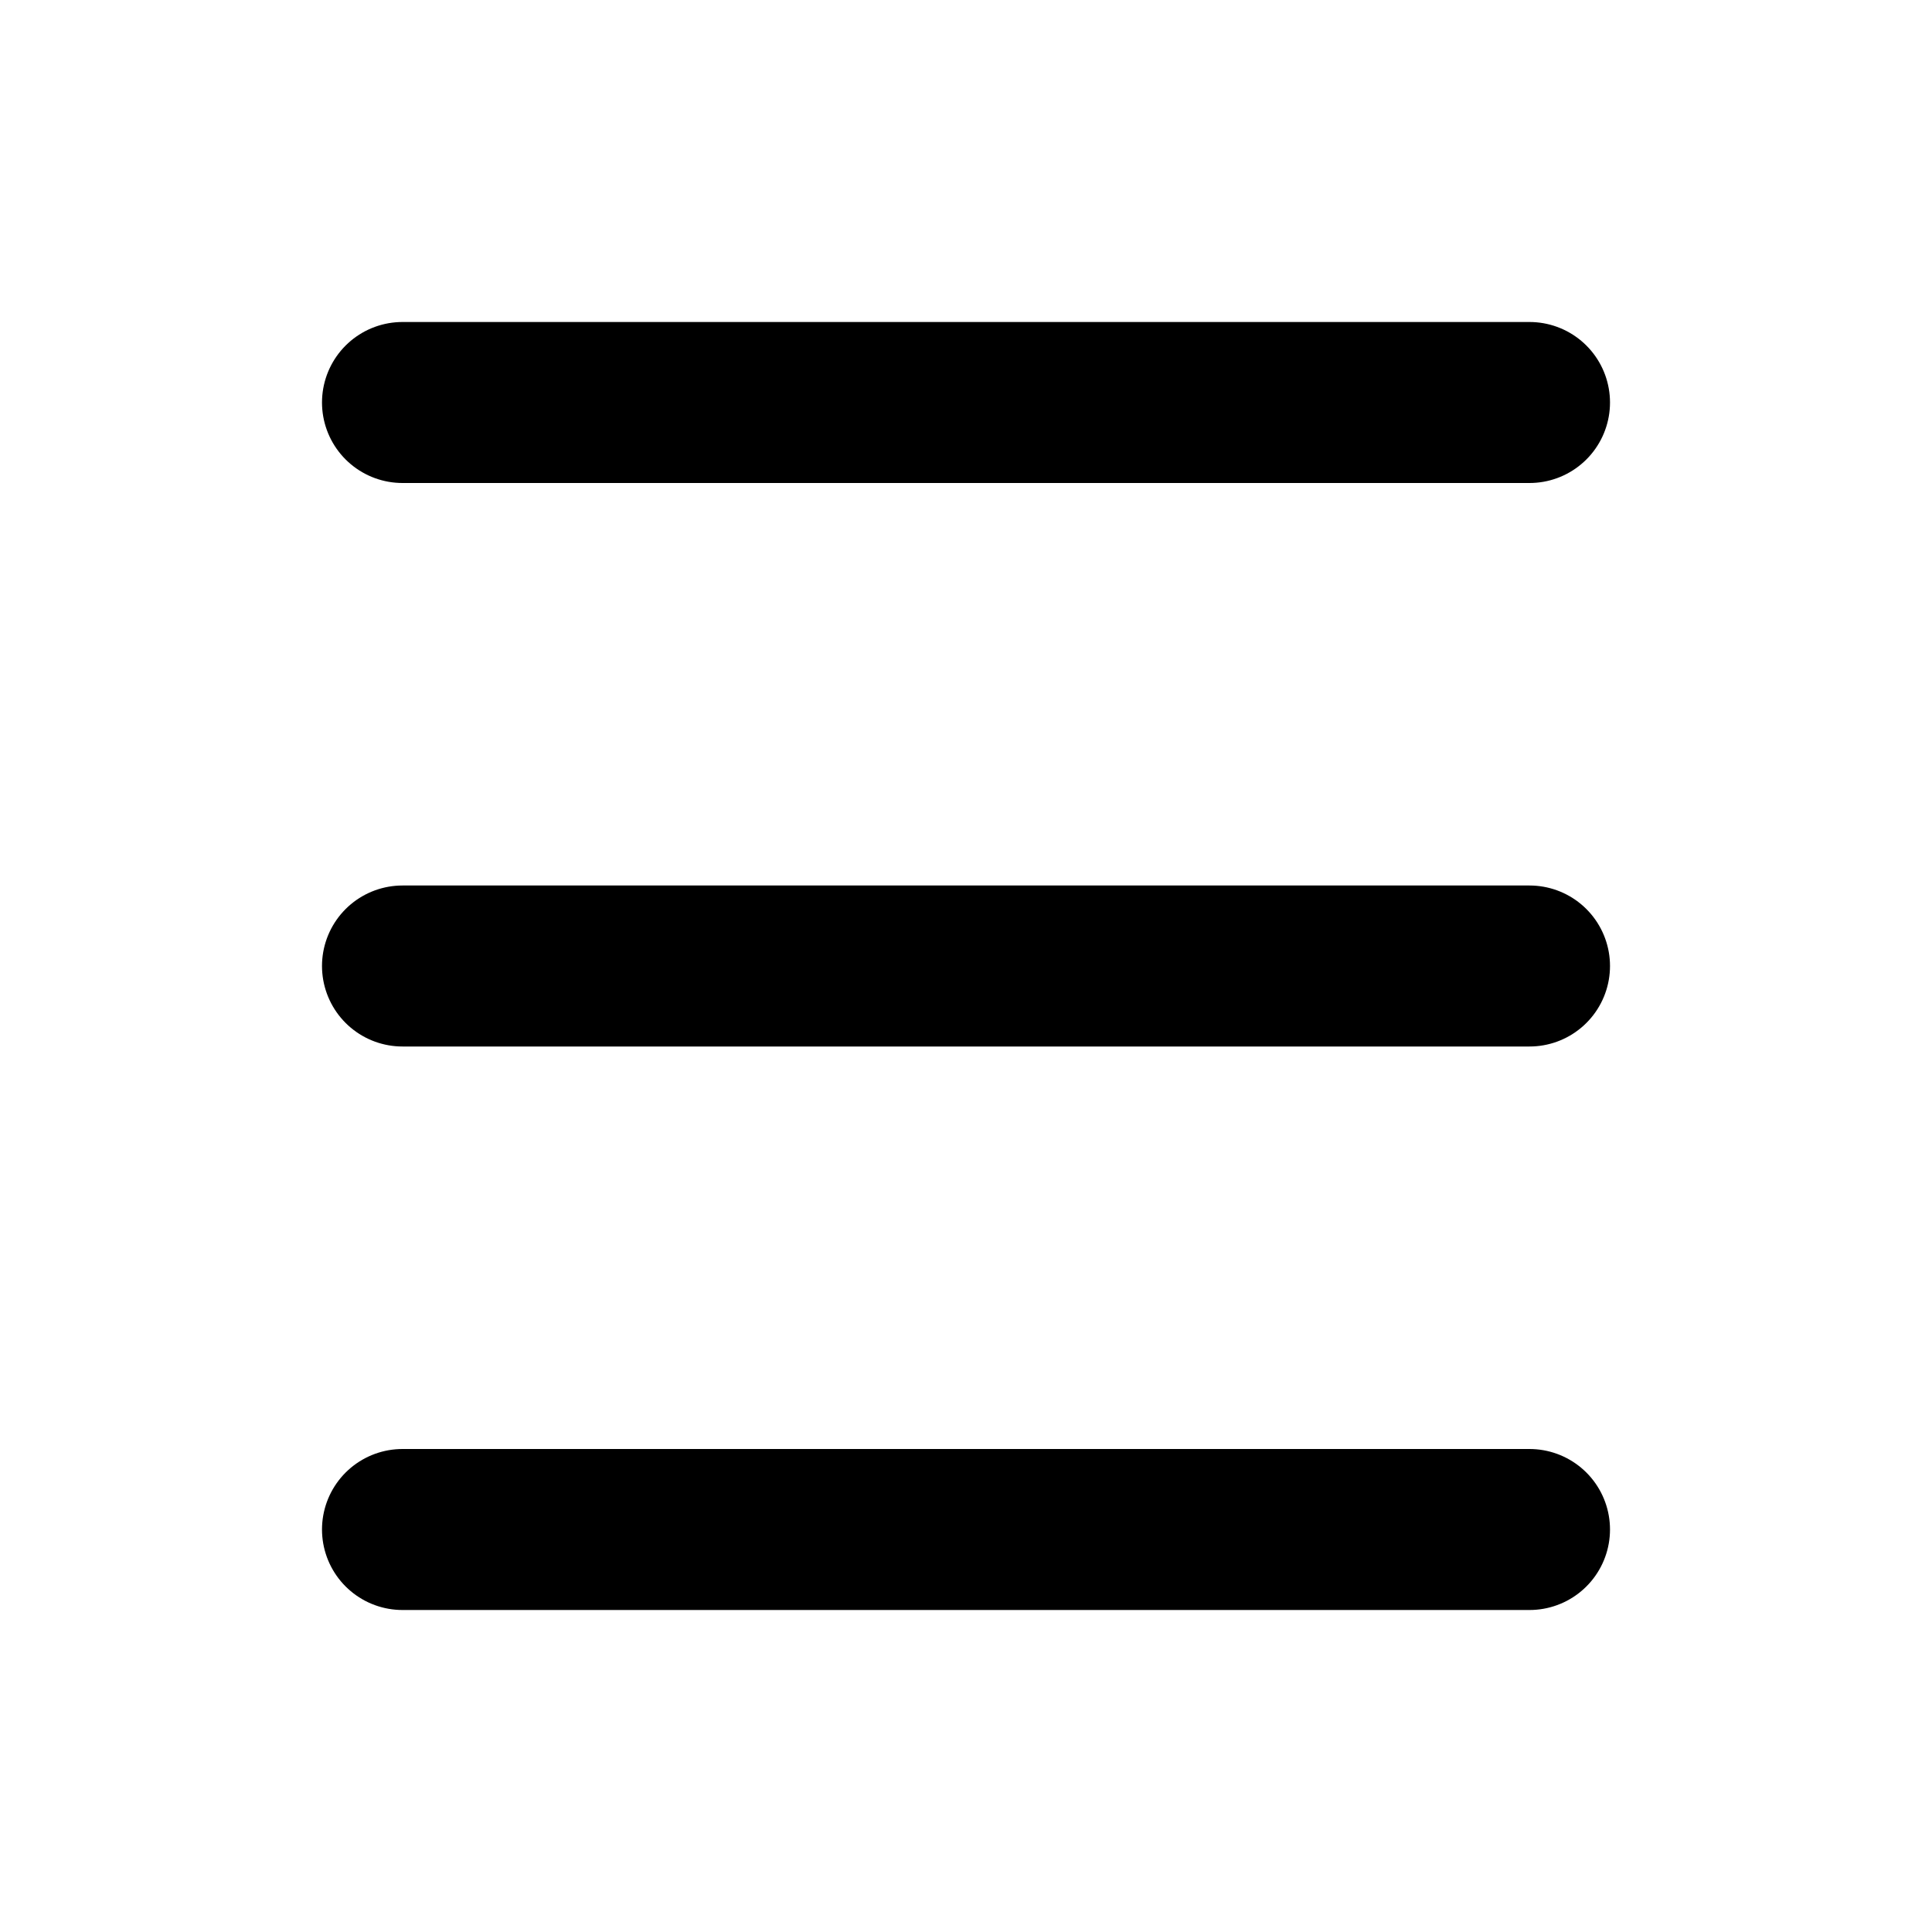
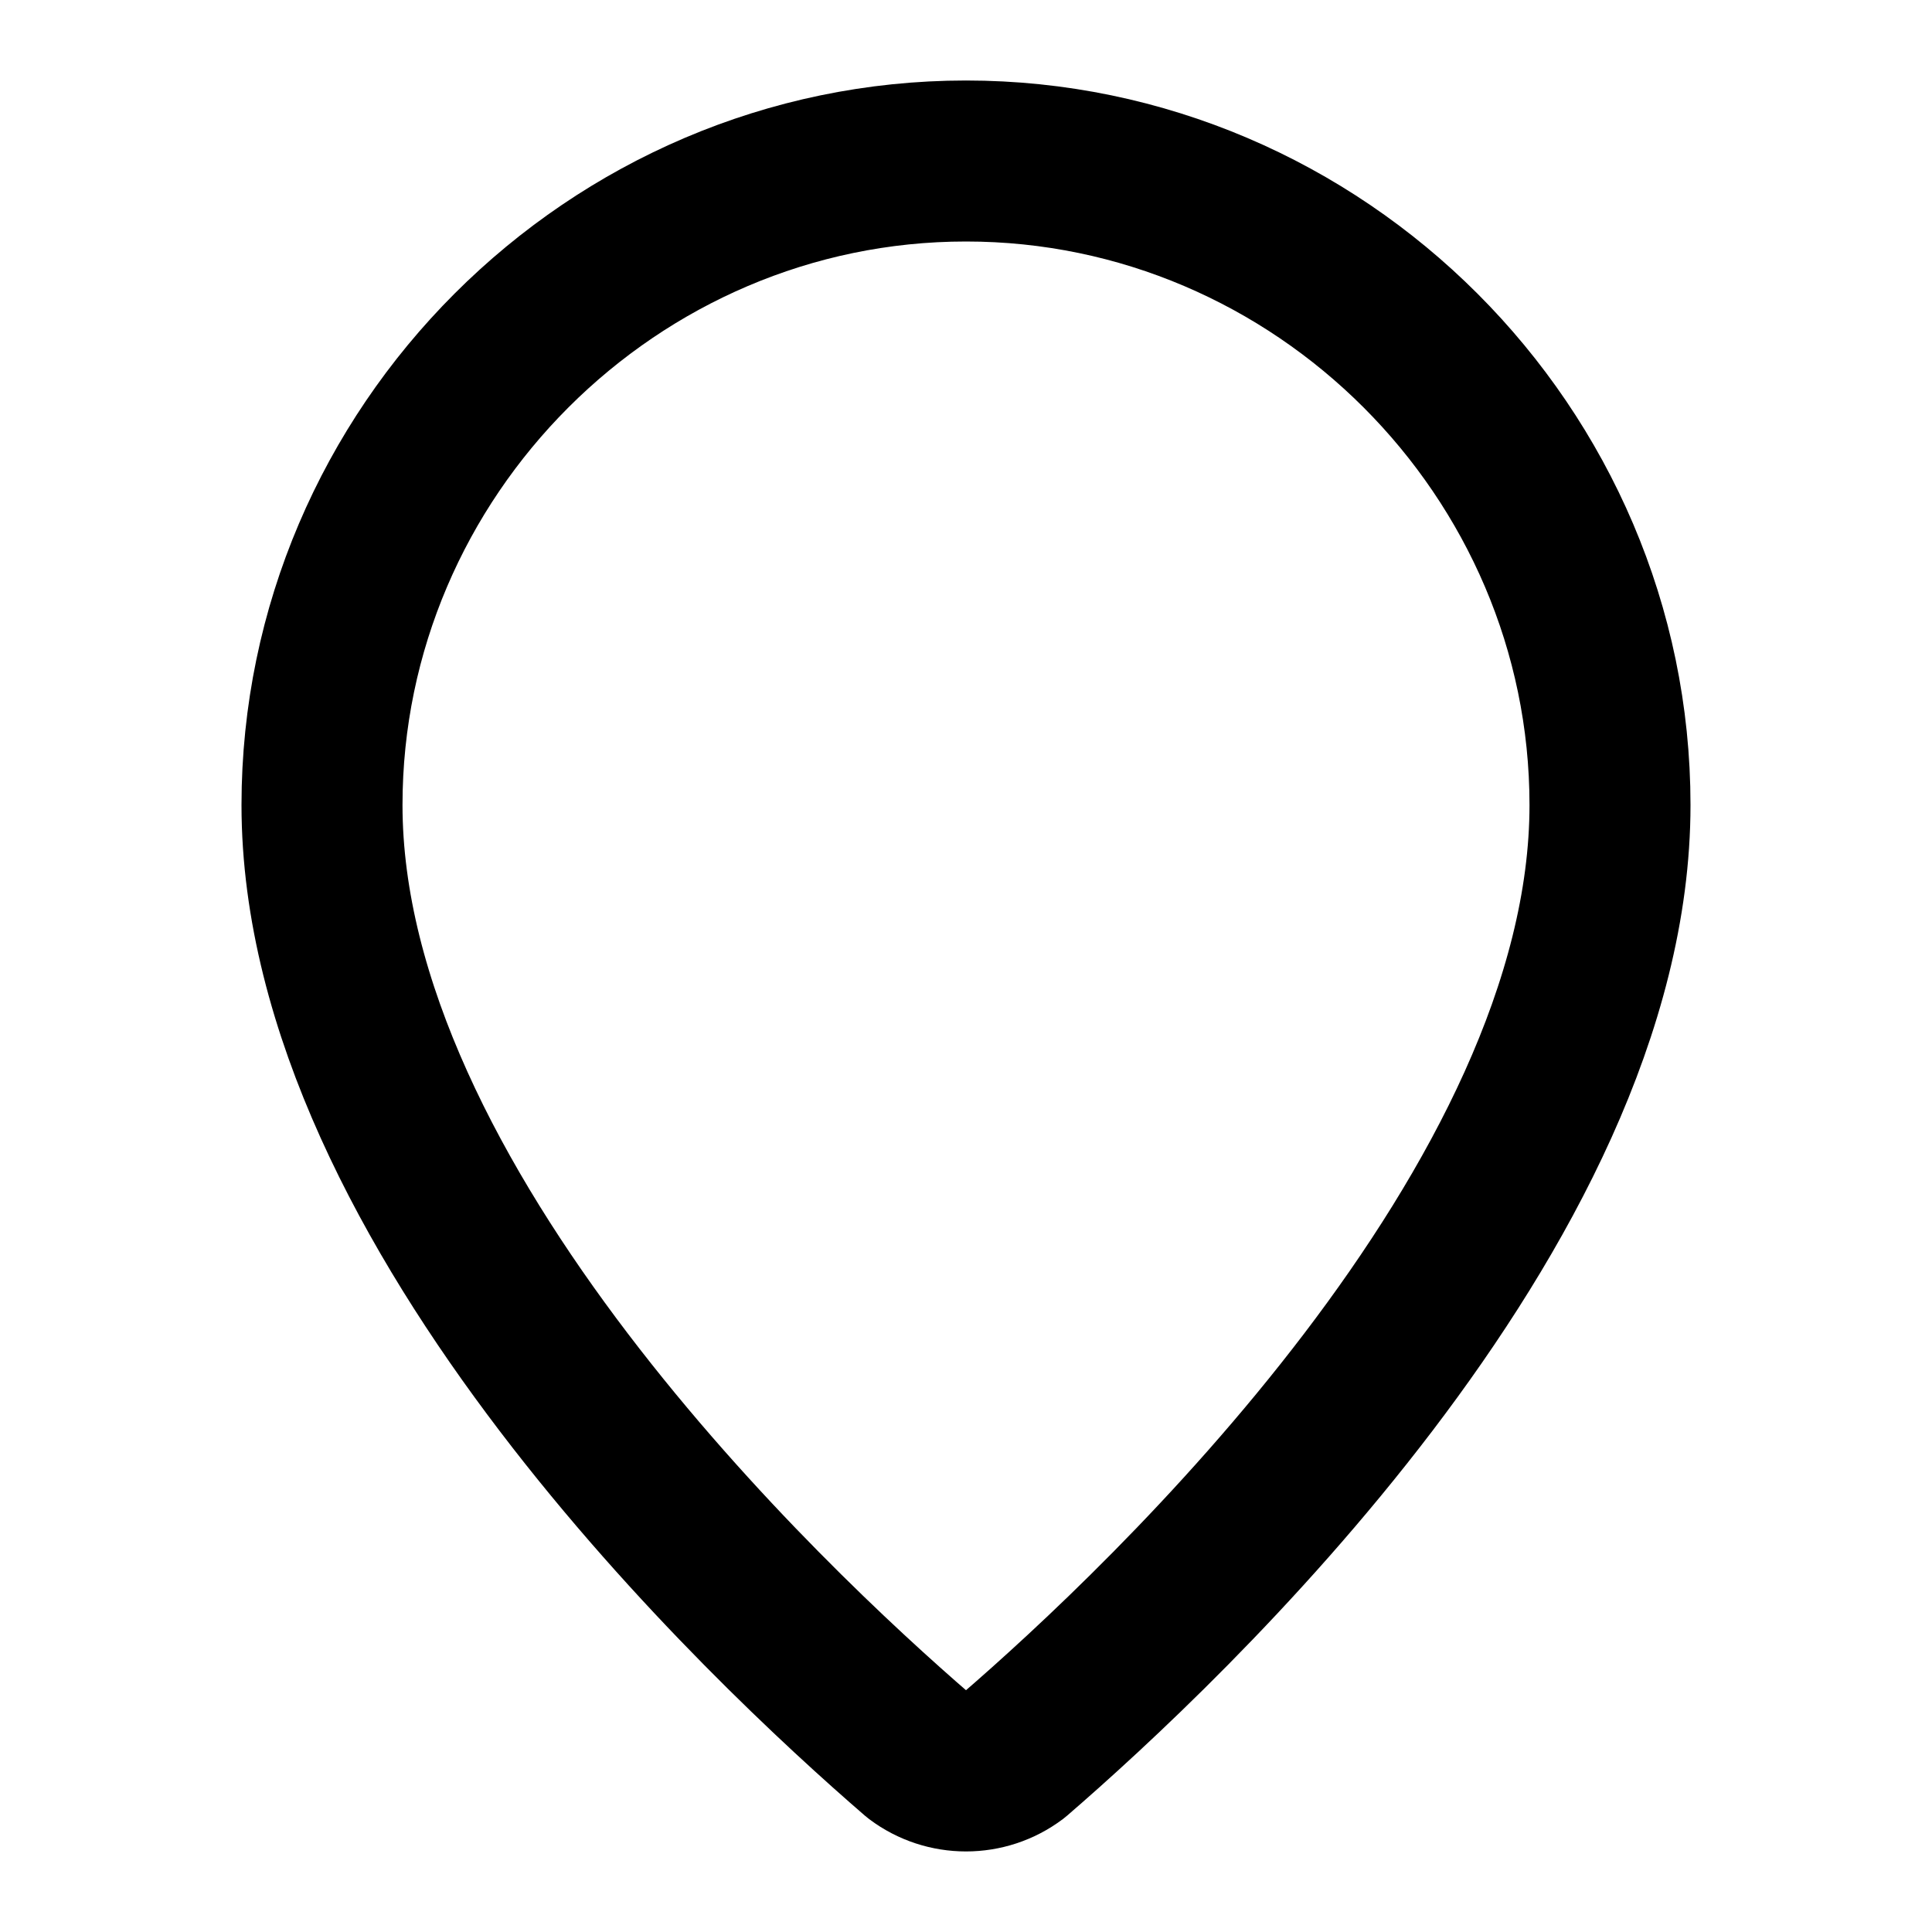
<svg xmlns="http://www.w3.org/2000/svg" width="100%" height="100%" viewBox="0 0 24 24" version="1.1" xml:space="preserve" style="fill-rule:evenodd;clip-rule:evenodd;stroke-linecap:round;stroke-linejoin:round;">
-   <path d="M19,5L5,5" style="fill:none;fill-rule:nonzero;stroke:#000;stroke-width:2px;" />
-   <path d="M19,12L5,12" style="fill:none;fill-rule:nonzero;stroke:#000;stroke-width:2px;" />
-   <path d="M19,19L5,19" style="fill:none;fill-rule:nonzero;stroke:#000;stroke-width:2px;" />
+   <path d="M20,10C20,14.993 14.461,20.193 12.601,21.799C12.246,22.066 11.754,22.066 11.399,21.799C9.539,20.193 4,14.993 4,10C4,5.611 7.611,2 12,2C16.389,2 20,5.611 20,10" style="fill:none;fill-rule:nonzero;stroke:#000;stroke-width:2px;" />
</svg>
